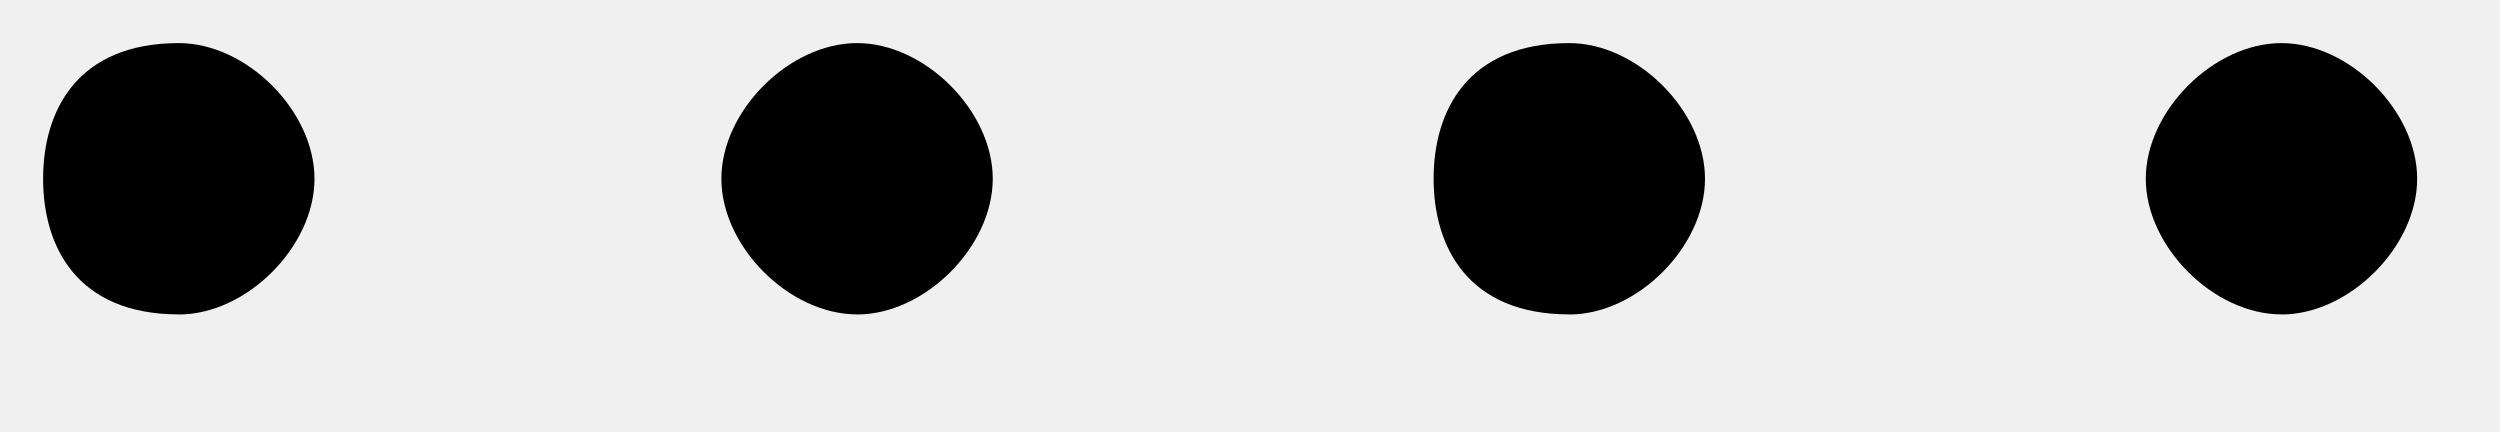
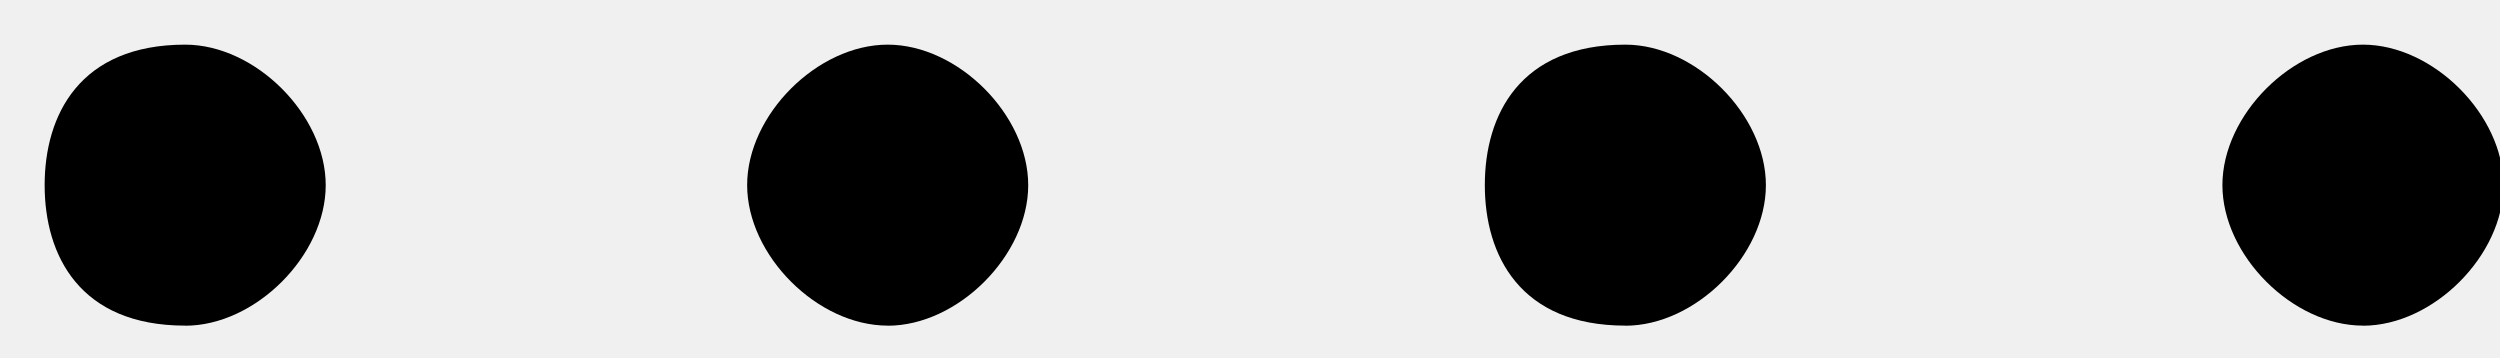
- <svg xmlns="http://www.w3.org/2000/svg" xmlns:xlink="http://www.w3.org/1999/xlink" viewBox="0 0 29 5" fill="#fff" fill-rule="evenodd" stroke="#000" stroke-linecap="round" stroke-linejoin="round">
+ <svg xmlns="http://www.w3.org/2000/svg" xmlns:xlink="http://www.w3.org/1999/xlink" viewBox="0 0 28 4" fill="#fff" fill-rule="evenodd" stroke="#000" stroke-linecap="round" stroke-linejoin="round">
  <use xlink:href="#A" x=".5" y=".5" />
  <symbol id="A" overflow="visible">
    <path d="M1.574 3.147C.393 3.147 0 2.361 0 1.574S.393 0 1.574 0c.787 0 1.574.787 1.574 1.574s-.787 1.574-1.574 1.574zm7.868 0c-.787 0-1.574-.787-1.574-1.574S8.655 0 9.442 0s1.574.787 1.574 1.574-.787 1.574-1.574 1.574zm8.262 0c-1.18 0-1.574-.787-1.574-1.574S16.523 0 17.704 0c.787 0 1.574.787 1.574 1.574s-.787 1.574-1.574 1.574zm8.261 0c-.787 0-1.574-.787-1.574-1.574S25.178 0 25.965 0s1.574.787 1.574 1.574-.787 1.574-1.574 1.574z" stroke="none" fill="#000" />
  </symbol>
</svg>
